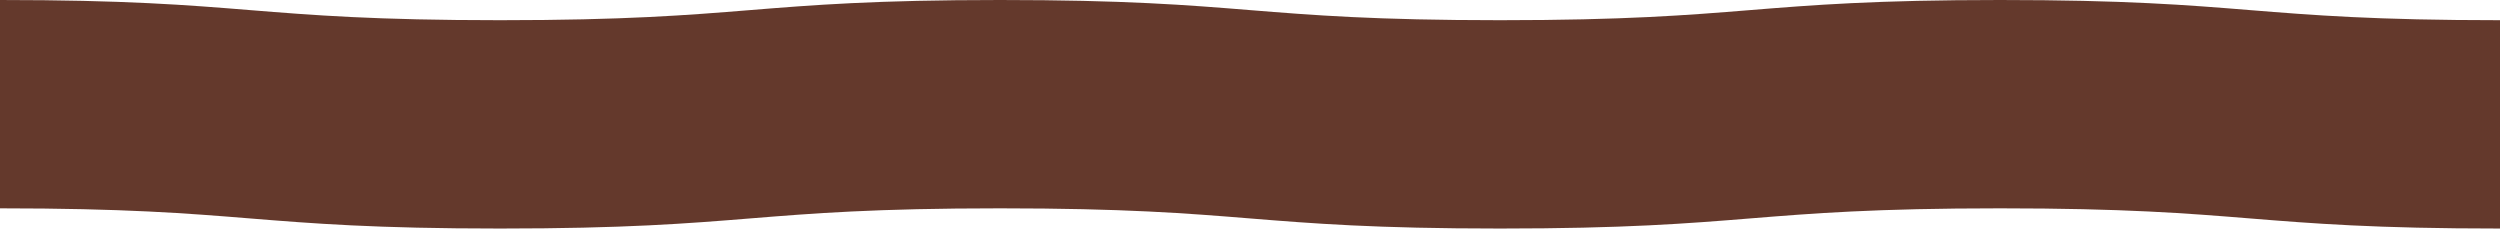
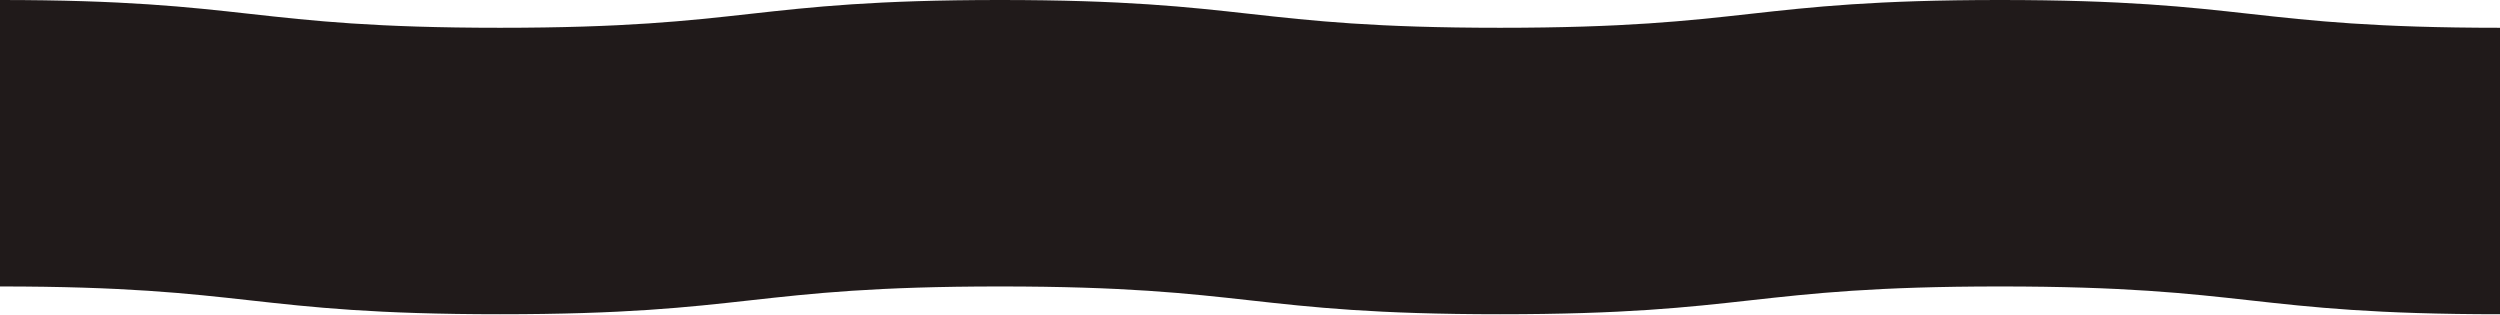
- <svg xmlns="http://www.w3.org/2000/svg" width="1980" height="181" viewBox="0 0 1980 181" fill="none">
-   <path d="M0 165C198 165 198 181 396 181C594 181 594 165 792 165C990 165 990 181 1188 181C1386 181 1386 165 1584 165C1782 165 1782 181 1980 181V16C1782 16 1782 0 1584 0C1386 0 1386 16 1188 16C990 16 990 0 792 0C594 0 594 16 396 16C198 16 198 0 0 0V165Z" fill="#64392C" />
+ <svg xmlns="http://www.w3.org/2000/svg" width="1440" height="181" viewBox="0 0 1440 181" fill="none">
+   <path d="M0 165C144 165 144 181 288 181C432 181 432 165 576 165C720 165 720 181 864 181C1008 181 1008 165 1152 165C1296 165 1296 181 1440 181V16C1296 16 1296 0 1152 0C1008 0 1008 16 864 16C720 16 720 0 576 0C432 0 432 16 288 16C144 16 144 0 0 0V165Z" fill="#201A1A" />
</svg>
